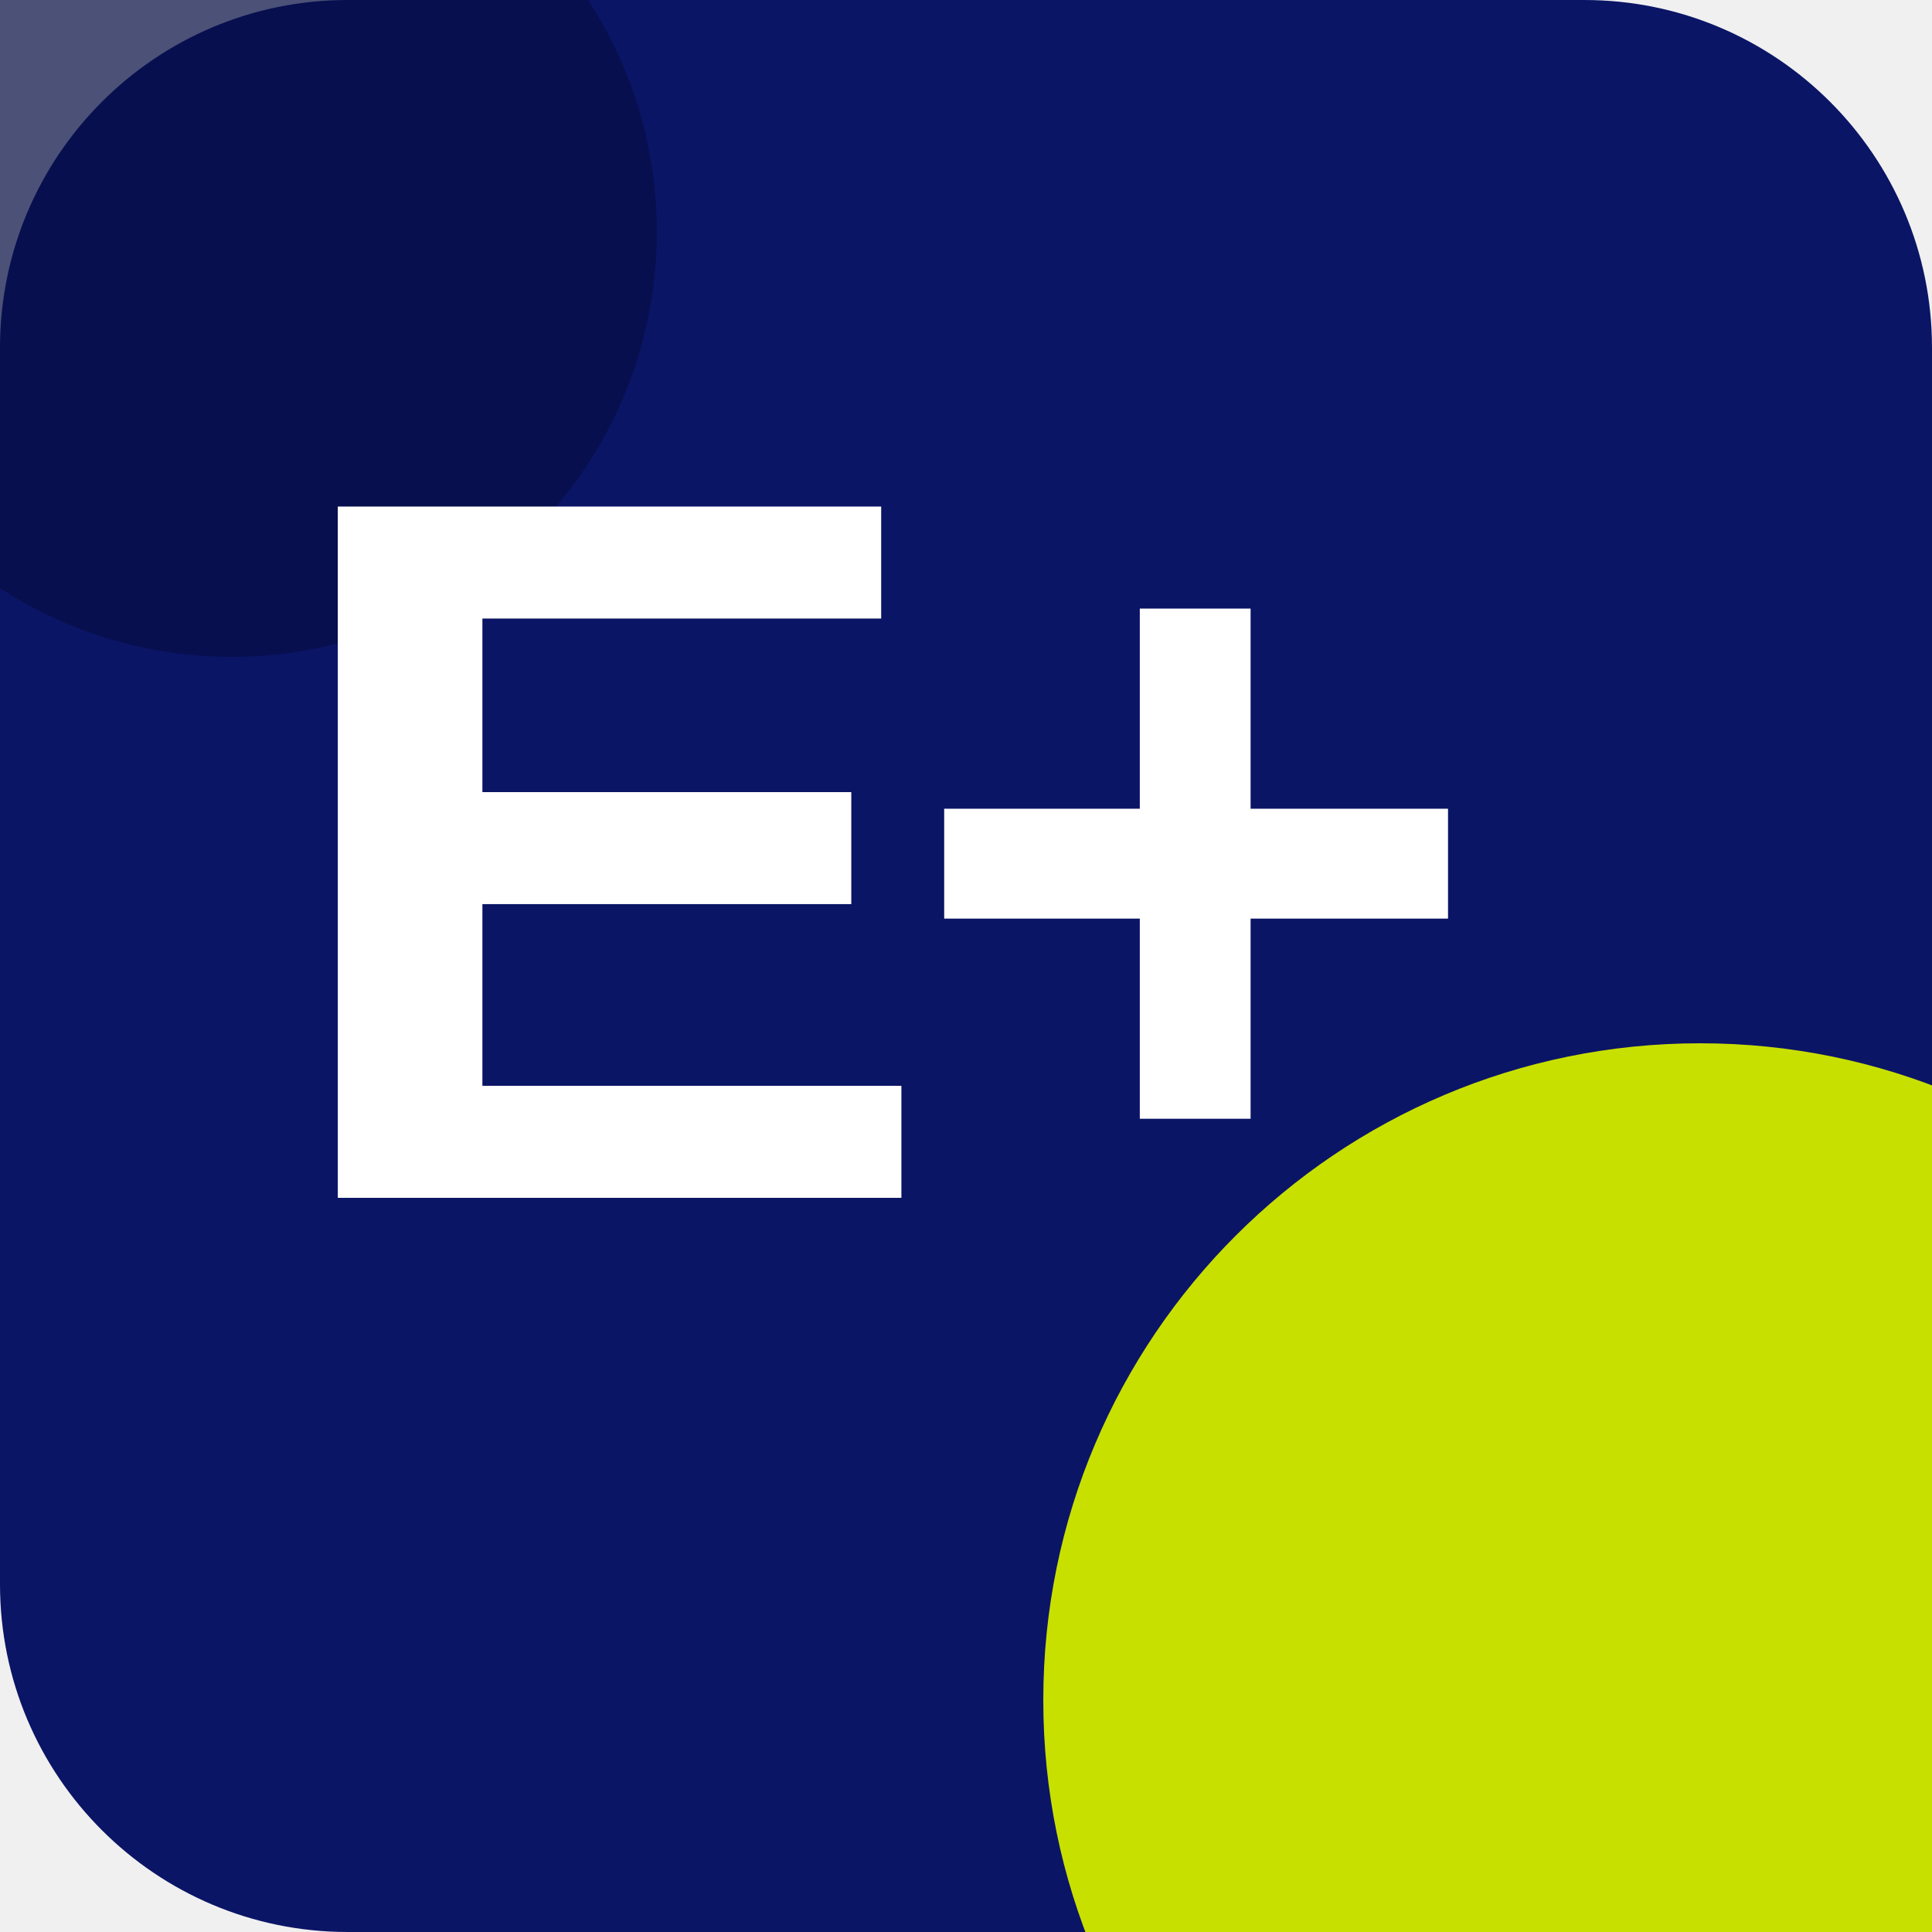
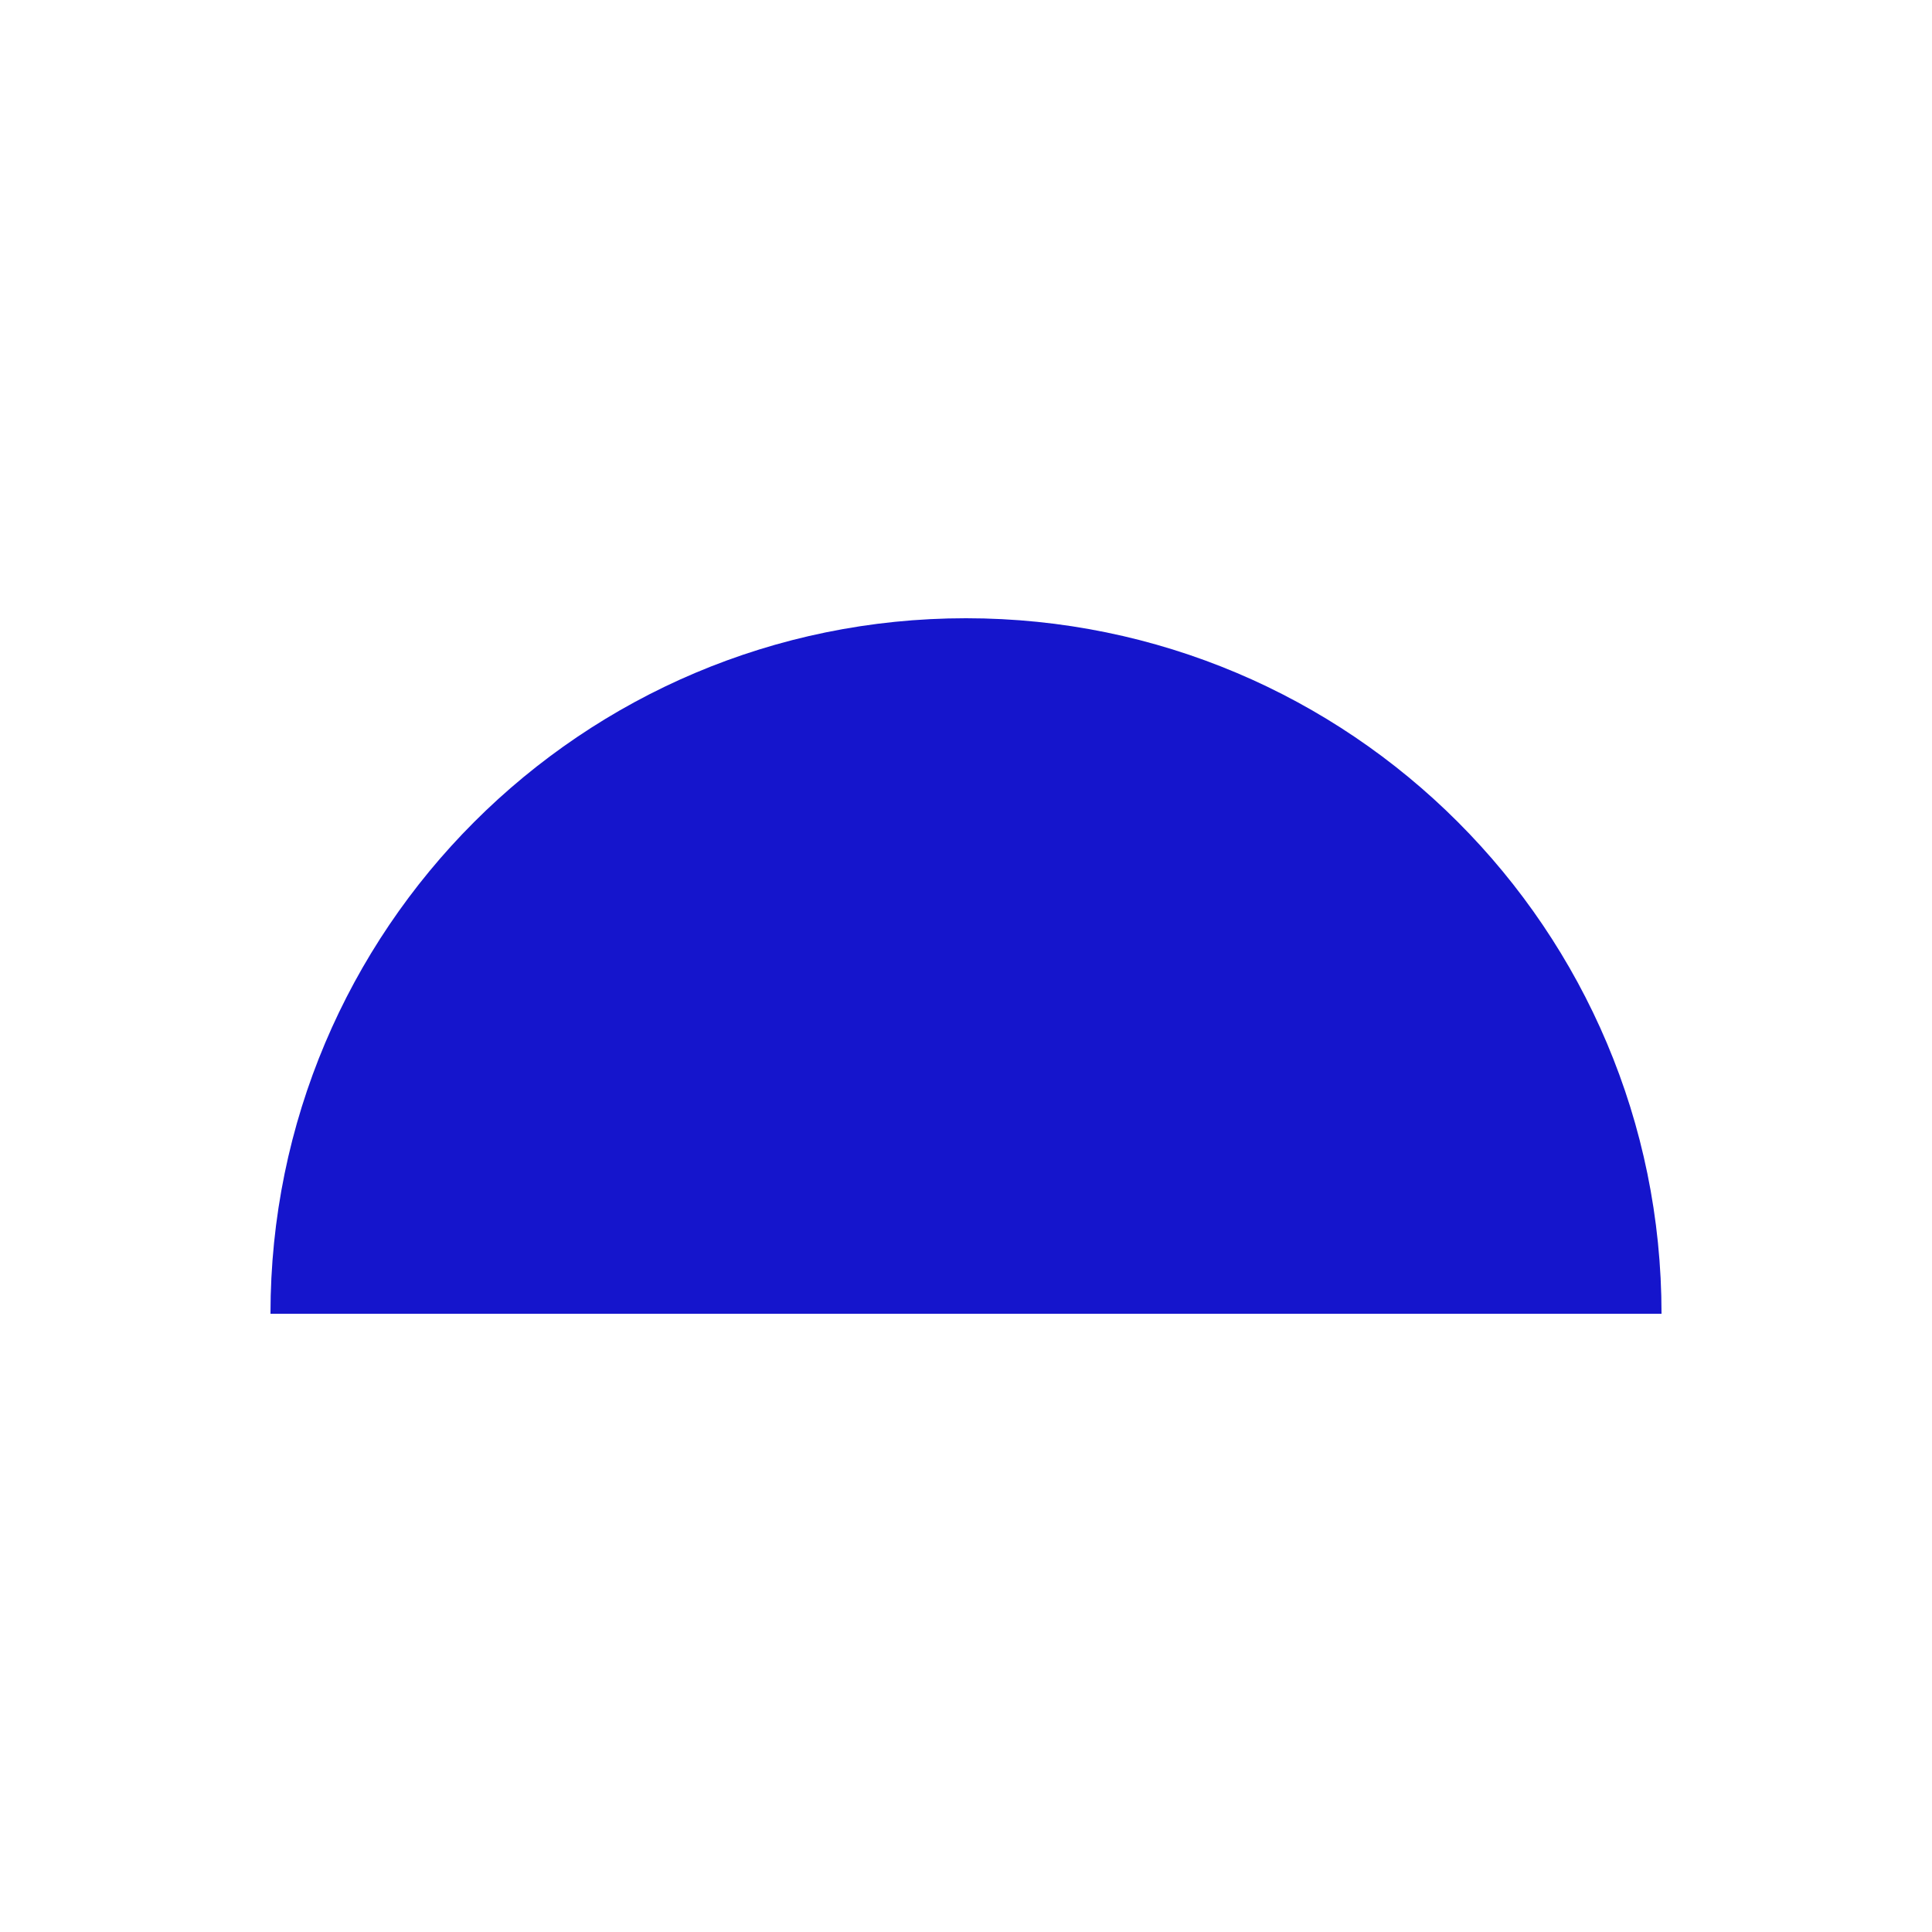
<svg xmlns="http://www.w3.org/2000/svg" viewBox="0 0 100 100" width="100" height="100">
-   <rect width="100" height="100" rx="18" fill="#0B1566" />
-   <circle cx="12" cy="12" r="22" fill="#060D45" opacity="0.7" />
-   <circle cx="88" cy="88" r="34" fill="#C8E000" />
-   <text x="14" y="62" font-family="Arial Black, Arial, sans-serif" font-weight="900" font-size="52" fill="#ffffff" letter-spacing="-2">E+</text>
+   <rect width="100" height="100" fill="#ffffff" />
+   <path d="M14,68 A36,36 0 0,1 86,68 Z" fill="#1515CC" />
</svg>
